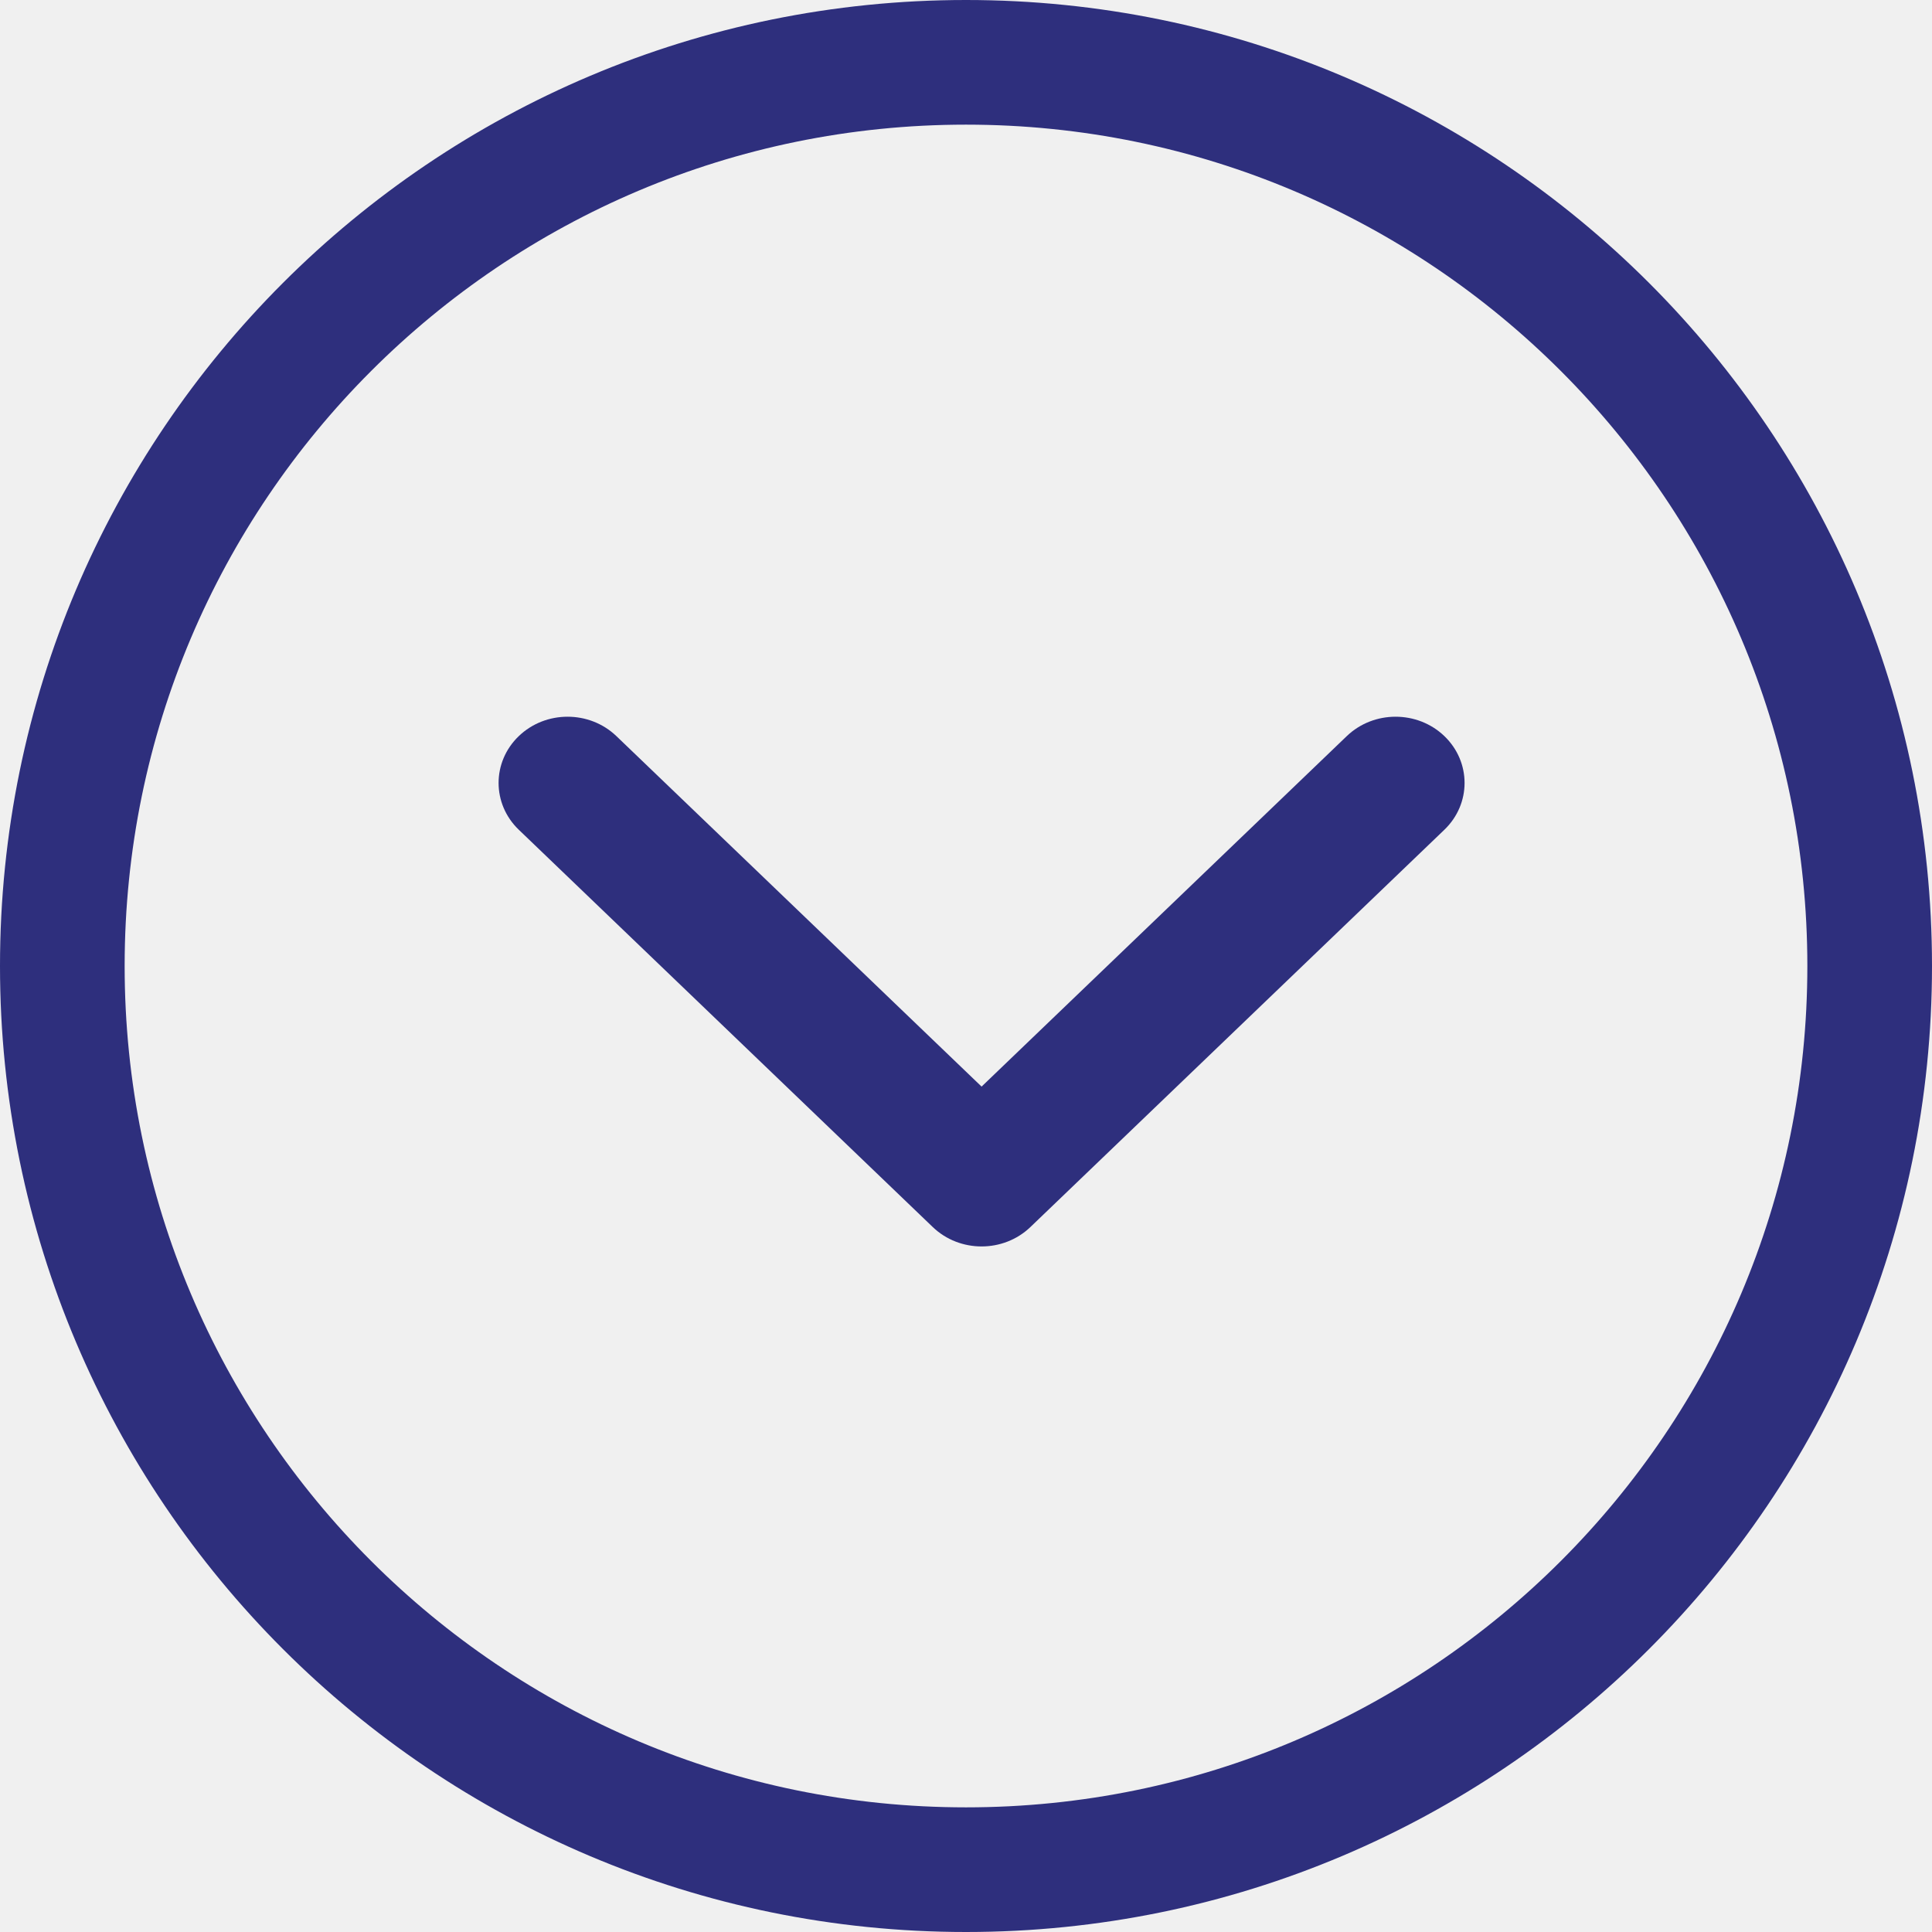
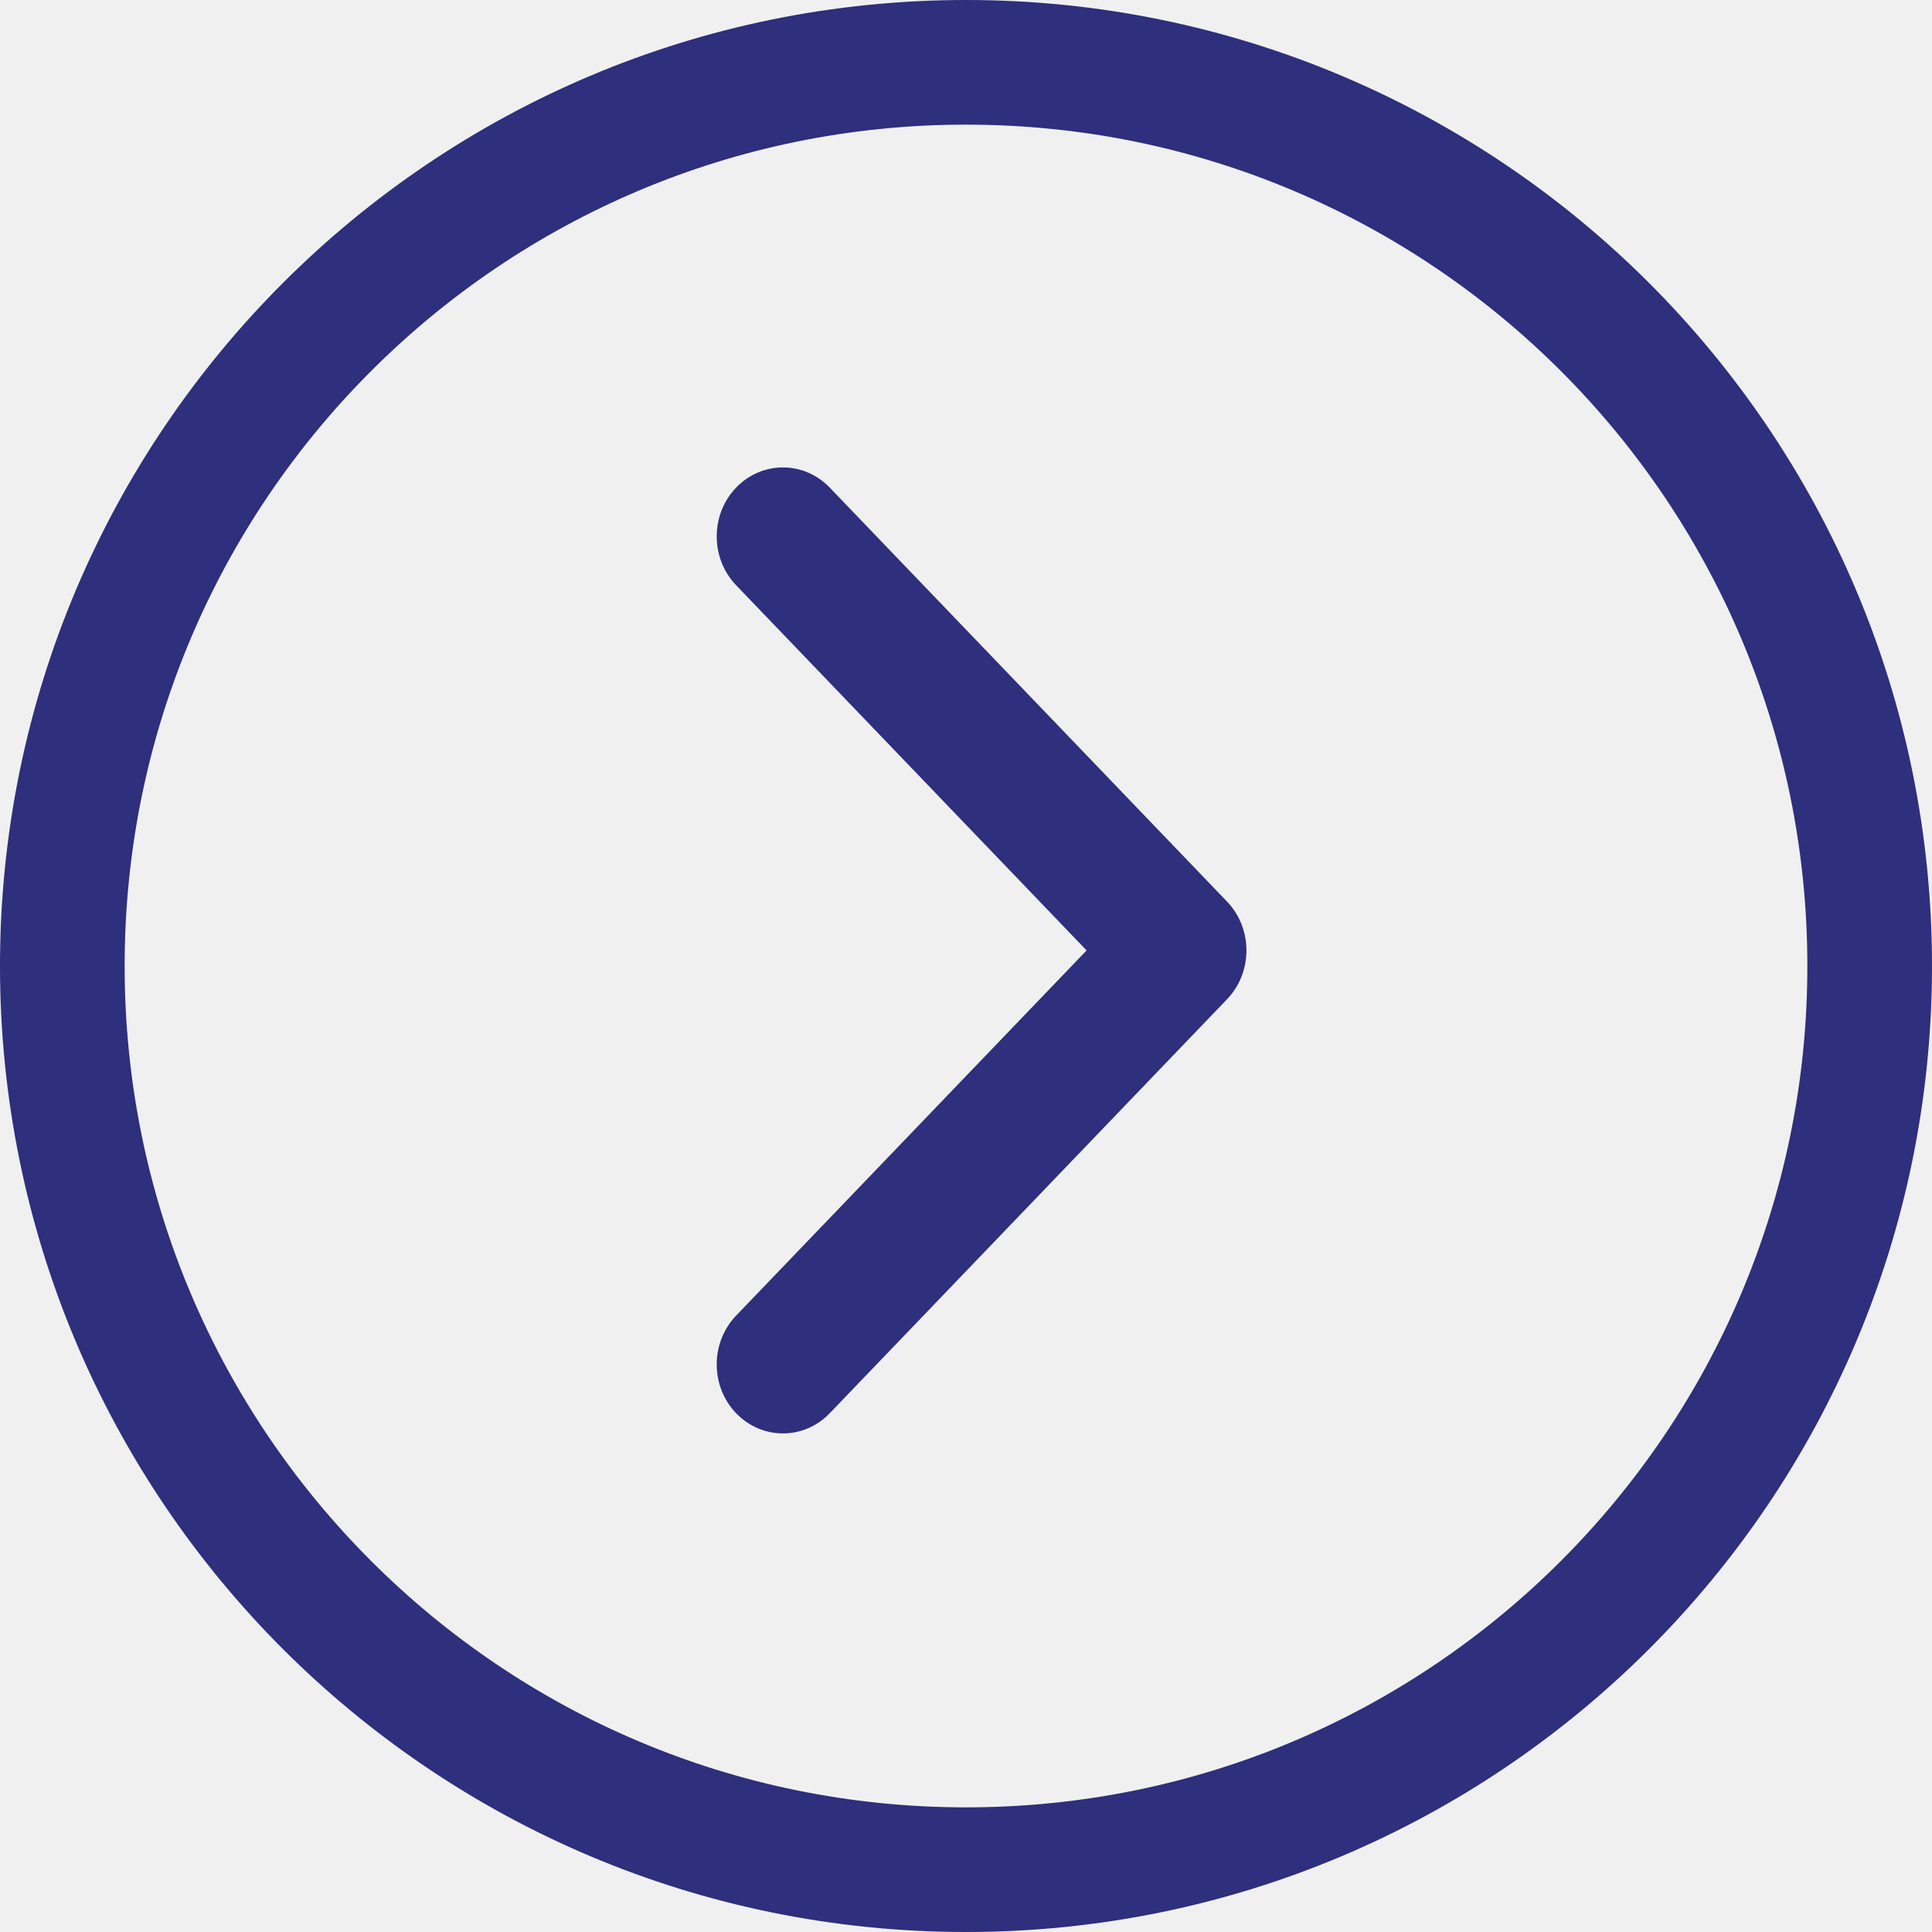
<svg xmlns="http://www.w3.org/2000/svg" xmlns:xlink="http://www.w3.org/1999/xlink" width="62px" height="62px" viewBox="0 0 62 62" version="1.1">
  <defs>
    <path d="M15.5,11.87 L3.78,0.622 C2.915,-0.207 1.513,-0.207 0.649,0.622 C-0.216,1.452 -0.216,2.798 0.649,3.628 L13.934,16.378 C14.799,17.207 16.201,17.207 17.066,16.378 L30.351,3.628 C31.216,2.798 31.216,1.452 30.351,0.622 C29.487,-0.207 28.085,-0.207 27.22,0.622 L15.5,11.87 Z" id="path-1" />
  </defs>
  <g id="Page-1" stroke="none" stroke-width="1" fill="none" fill-rule="evenodd">
-     <g id="TATC-01-Copy" transform="translate(-173, -1422)">
-       <g id="nextarrow" transform="translate(173, 1422)">
+     <g id="TATC-01-Copy" transform="translate(-276, -1422)">
+       <g id="prevarrow" transform="translate(307, 1453) rotate(-90) translate(-307, -1453) translate(276, 1422)">
        <circle id="Oval" stroke="#2E2F7D" stroke-width="4" cx="31" cy="31" r="29" />
        <g id="chevron-down" transform="translate(16, 23)">
          <mask id="mask-2" fill="white">
            <use xlink:href="#path-1" />
          </mask>
          <use id="Shape" fill="#2E2F7D" fill-rule="nonzero" xlink:href="#path-1" />
        </g>
      </g>
    </g>
  </g>
</svg>
